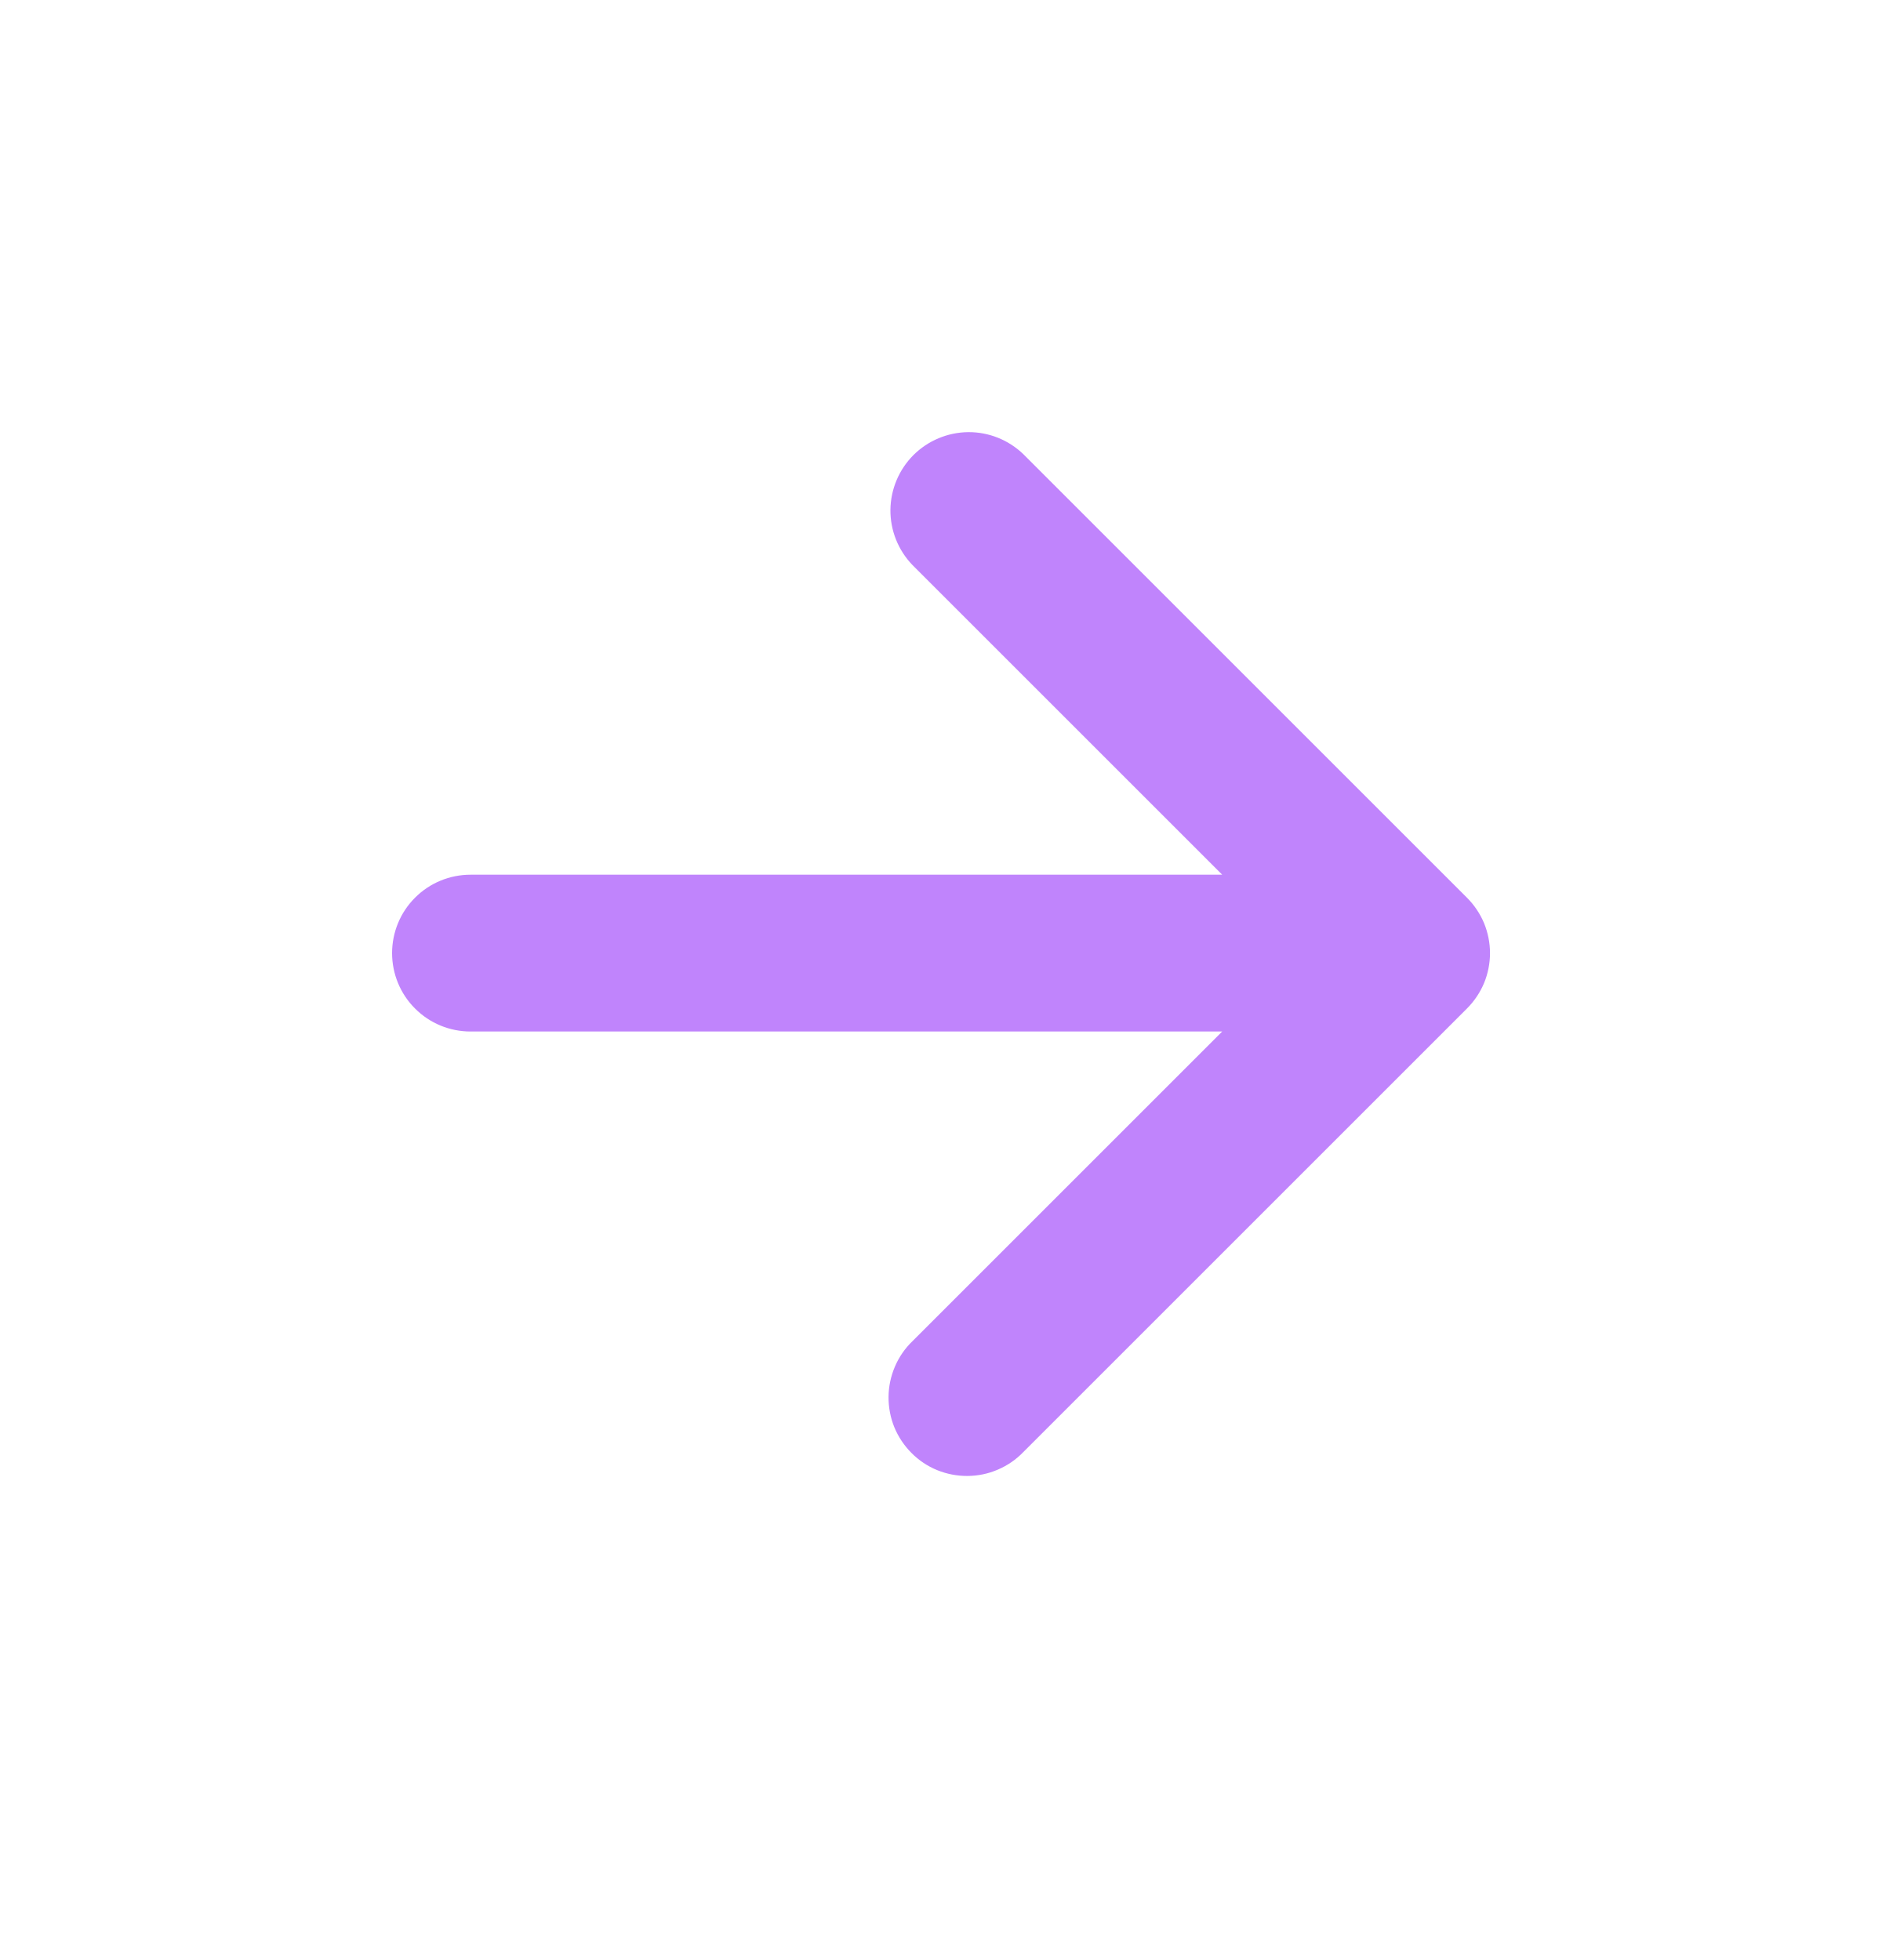
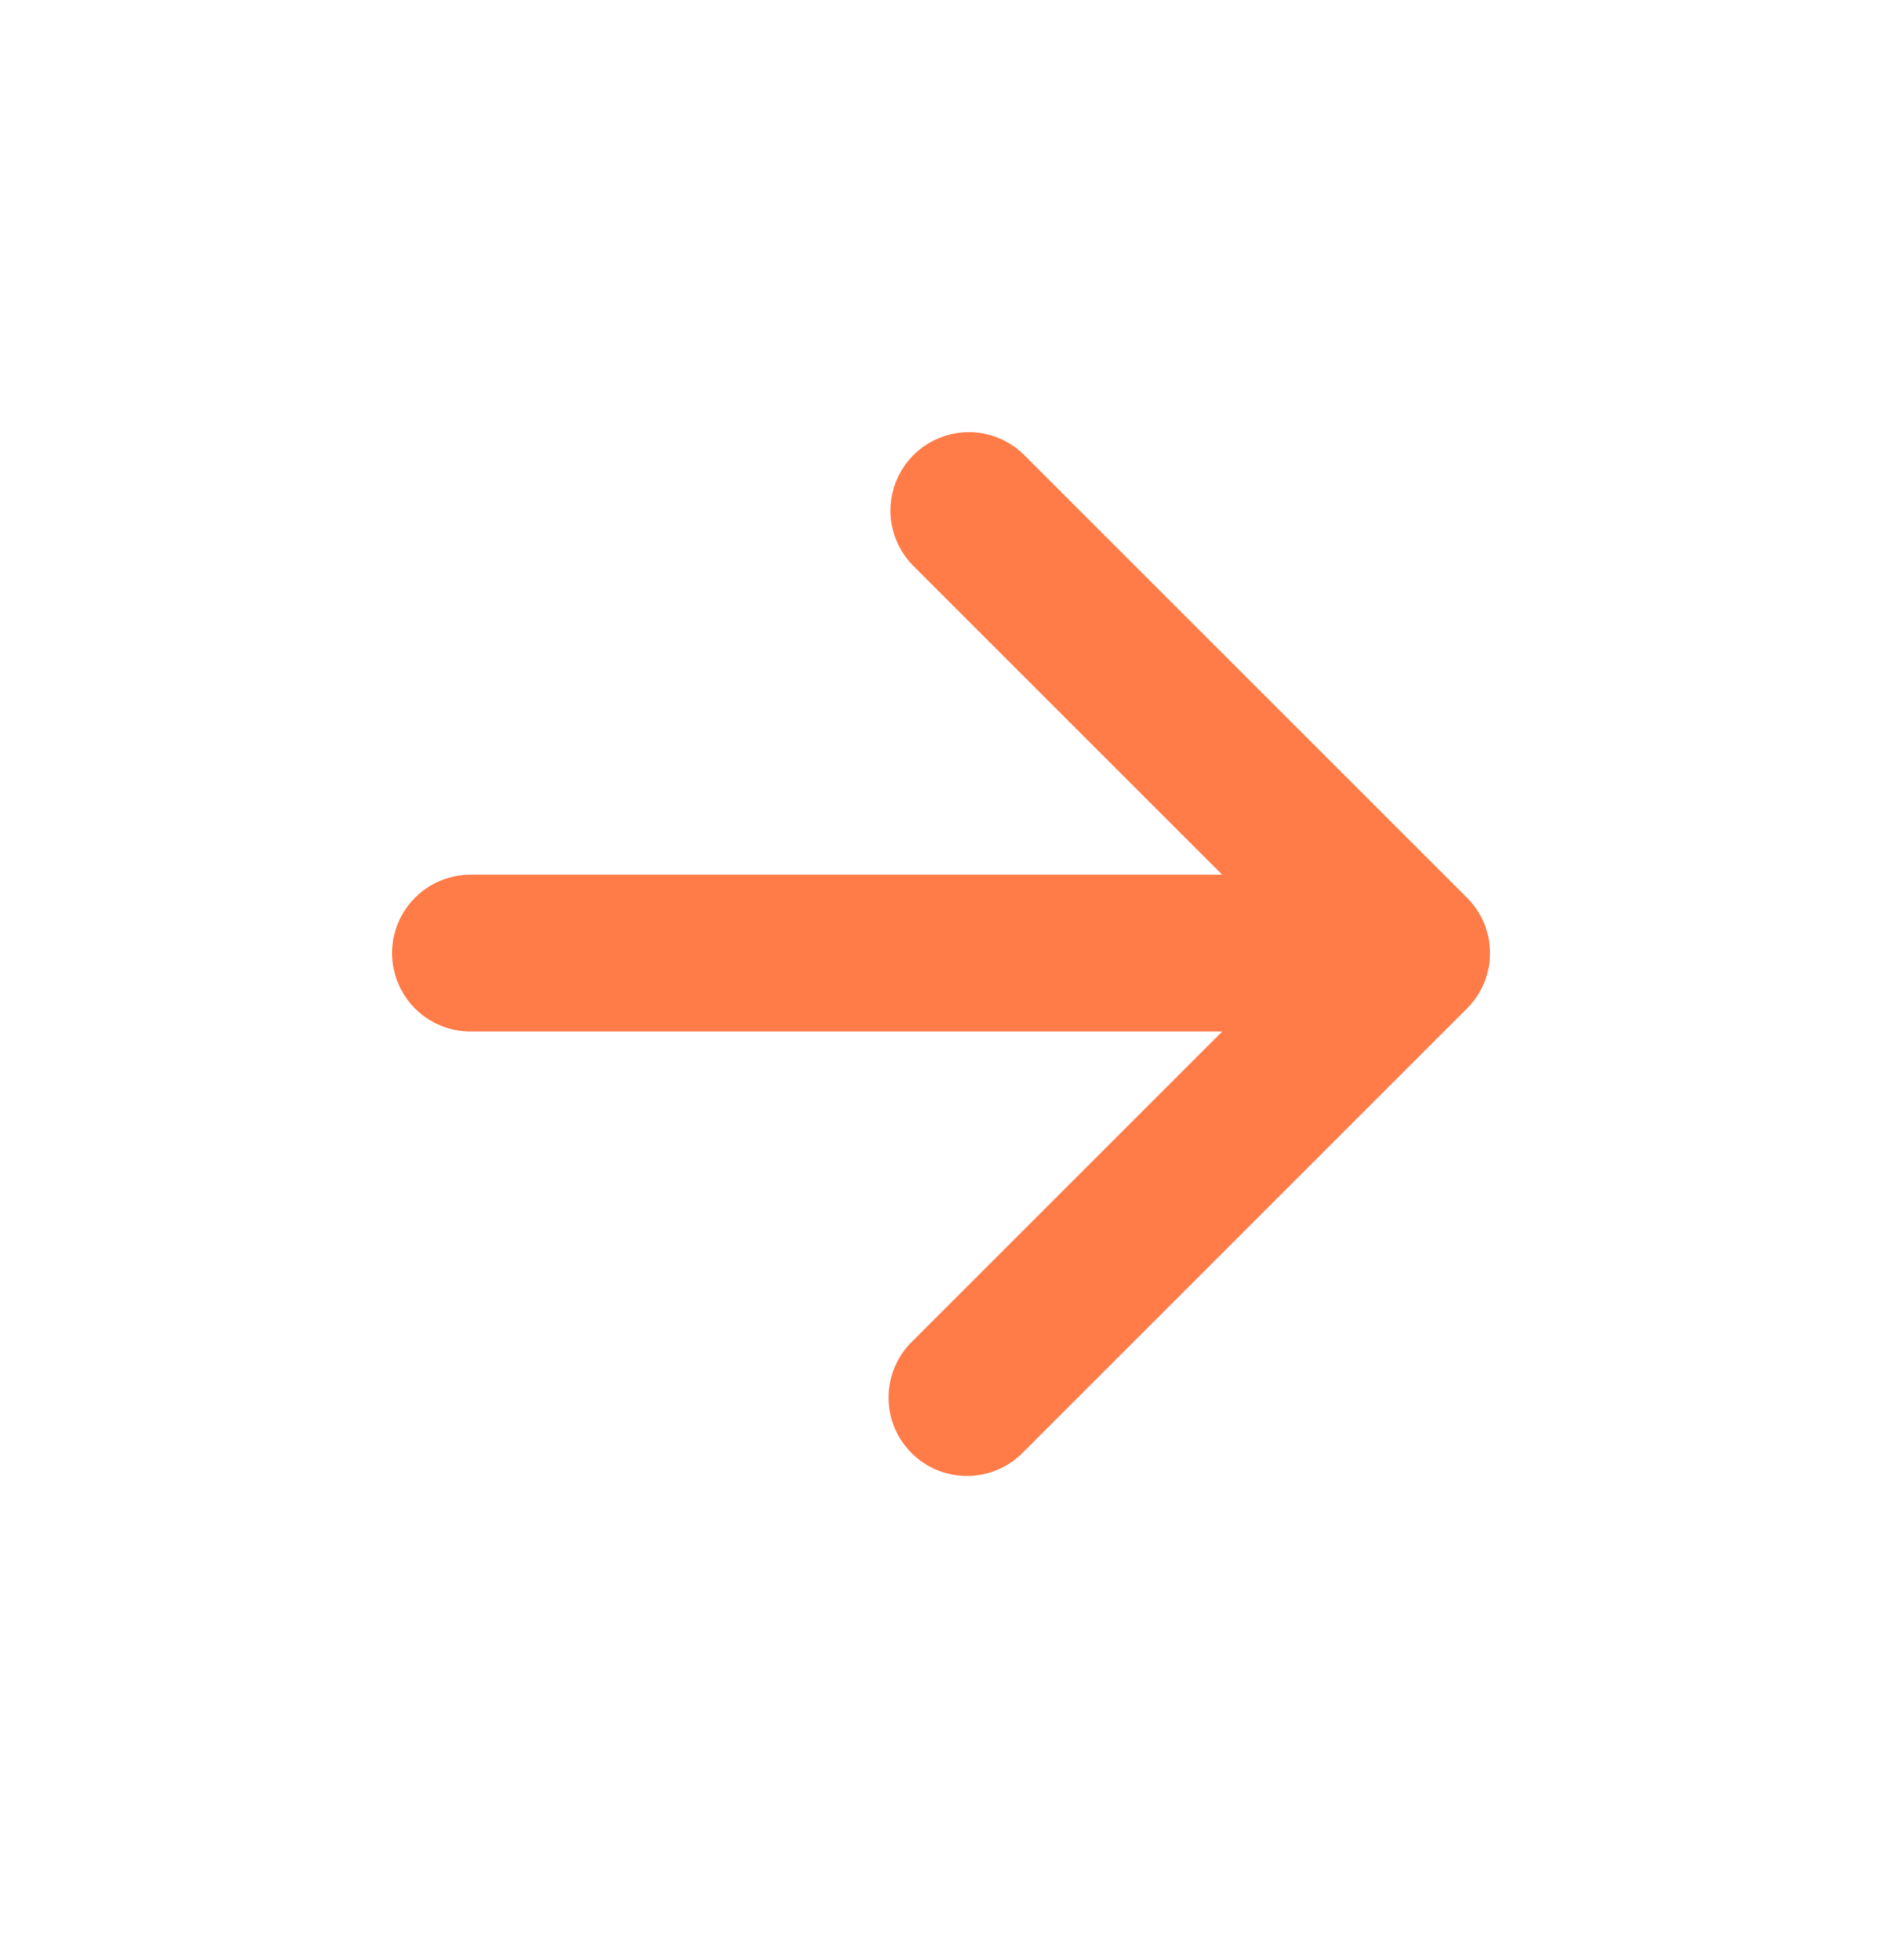
<svg xmlns="http://www.w3.org/2000/svg" width="24" height="25" viewBox="0 0 24 25" fill="none">
-   <path d="M15.586 11.157L11.636 7.207C11.454 7.018 11.353 6.766 11.355 6.504C11.358 6.241 11.463 5.991 11.648 5.805C11.834 5.62 12.084 5.515 12.347 5.512C12.609 5.51 12.861 5.611 13.05 5.793L18.707 11.45C18.8 11.543 18.874 11.653 18.925 11.774C18.975 11.896 19.001 12.026 19.001 12.157C19.001 12.288 18.975 12.419 18.925 12.54C18.874 12.661 18.8 12.771 18.707 12.864L13.05 18.521C12.958 18.617 12.847 18.693 12.725 18.745C12.603 18.798 12.472 18.825 12.339 18.826C12.207 18.827 12.075 18.802 11.952 18.752C11.829 18.702 11.717 18.627 11.624 18.533C11.53 18.439 11.456 18.328 11.405 18.205C11.355 18.082 11.33 17.95 11.331 17.818C11.332 17.685 11.36 17.554 11.412 17.432C11.464 17.31 11.54 17.199 11.636 17.107L15.586 13.157H6C5.735 13.157 5.48 13.052 5.293 12.864C5.105 12.677 5 12.422 5 12.157C5 11.892 5.105 11.637 5.293 11.45C5.48 11.262 5.735 11.157 6 11.157H15.586Z" fill="#c084fc" />
+   <path d="M15.586 11.157L11.636 7.207C11.454 7.018 11.353 6.766 11.355 6.504C11.358 6.241 11.463 5.991 11.648 5.805C11.834 5.62 12.084 5.515 12.347 5.512C12.609 5.51 12.861 5.611 13.05 5.793L18.707 11.45C18.8 11.543 18.874 11.653 18.925 11.774C18.975 11.896 19.001 12.026 19.001 12.157C19.001 12.288 18.975 12.419 18.925 12.54C18.874 12.661 18.8 12.771 18.707 12.864L13.05 18.521C12.958 18.617 12.847 18.693 12.725 18.745C12.603 18.798 12.472 18.825 12.339 18.826C12.207 18.827 12.075 18.802 11.952 18.752C11.829 18.702 11.717 18.627 11.624 18.533C11.53 18.439 11.456 18.328 11.405 18.205C11.355 18.082 11.33 17.95 11.331 17.818C11.332 17.685 11.36 17.554 11.412 17.432C11.464 17.31 11.54 17.199 11.636 17.107L15.586 13.157H6C5.735 13.157 5.48 13.052 5.293 12.864C5.105 12.677 5 12.422 5 12.157C5 11.892 5.105 11.637 5.293 11.45C5.48 11.262 5.735 11.157 6 11.157H15.586Z" fill="#ff7b47" />
</svg>
